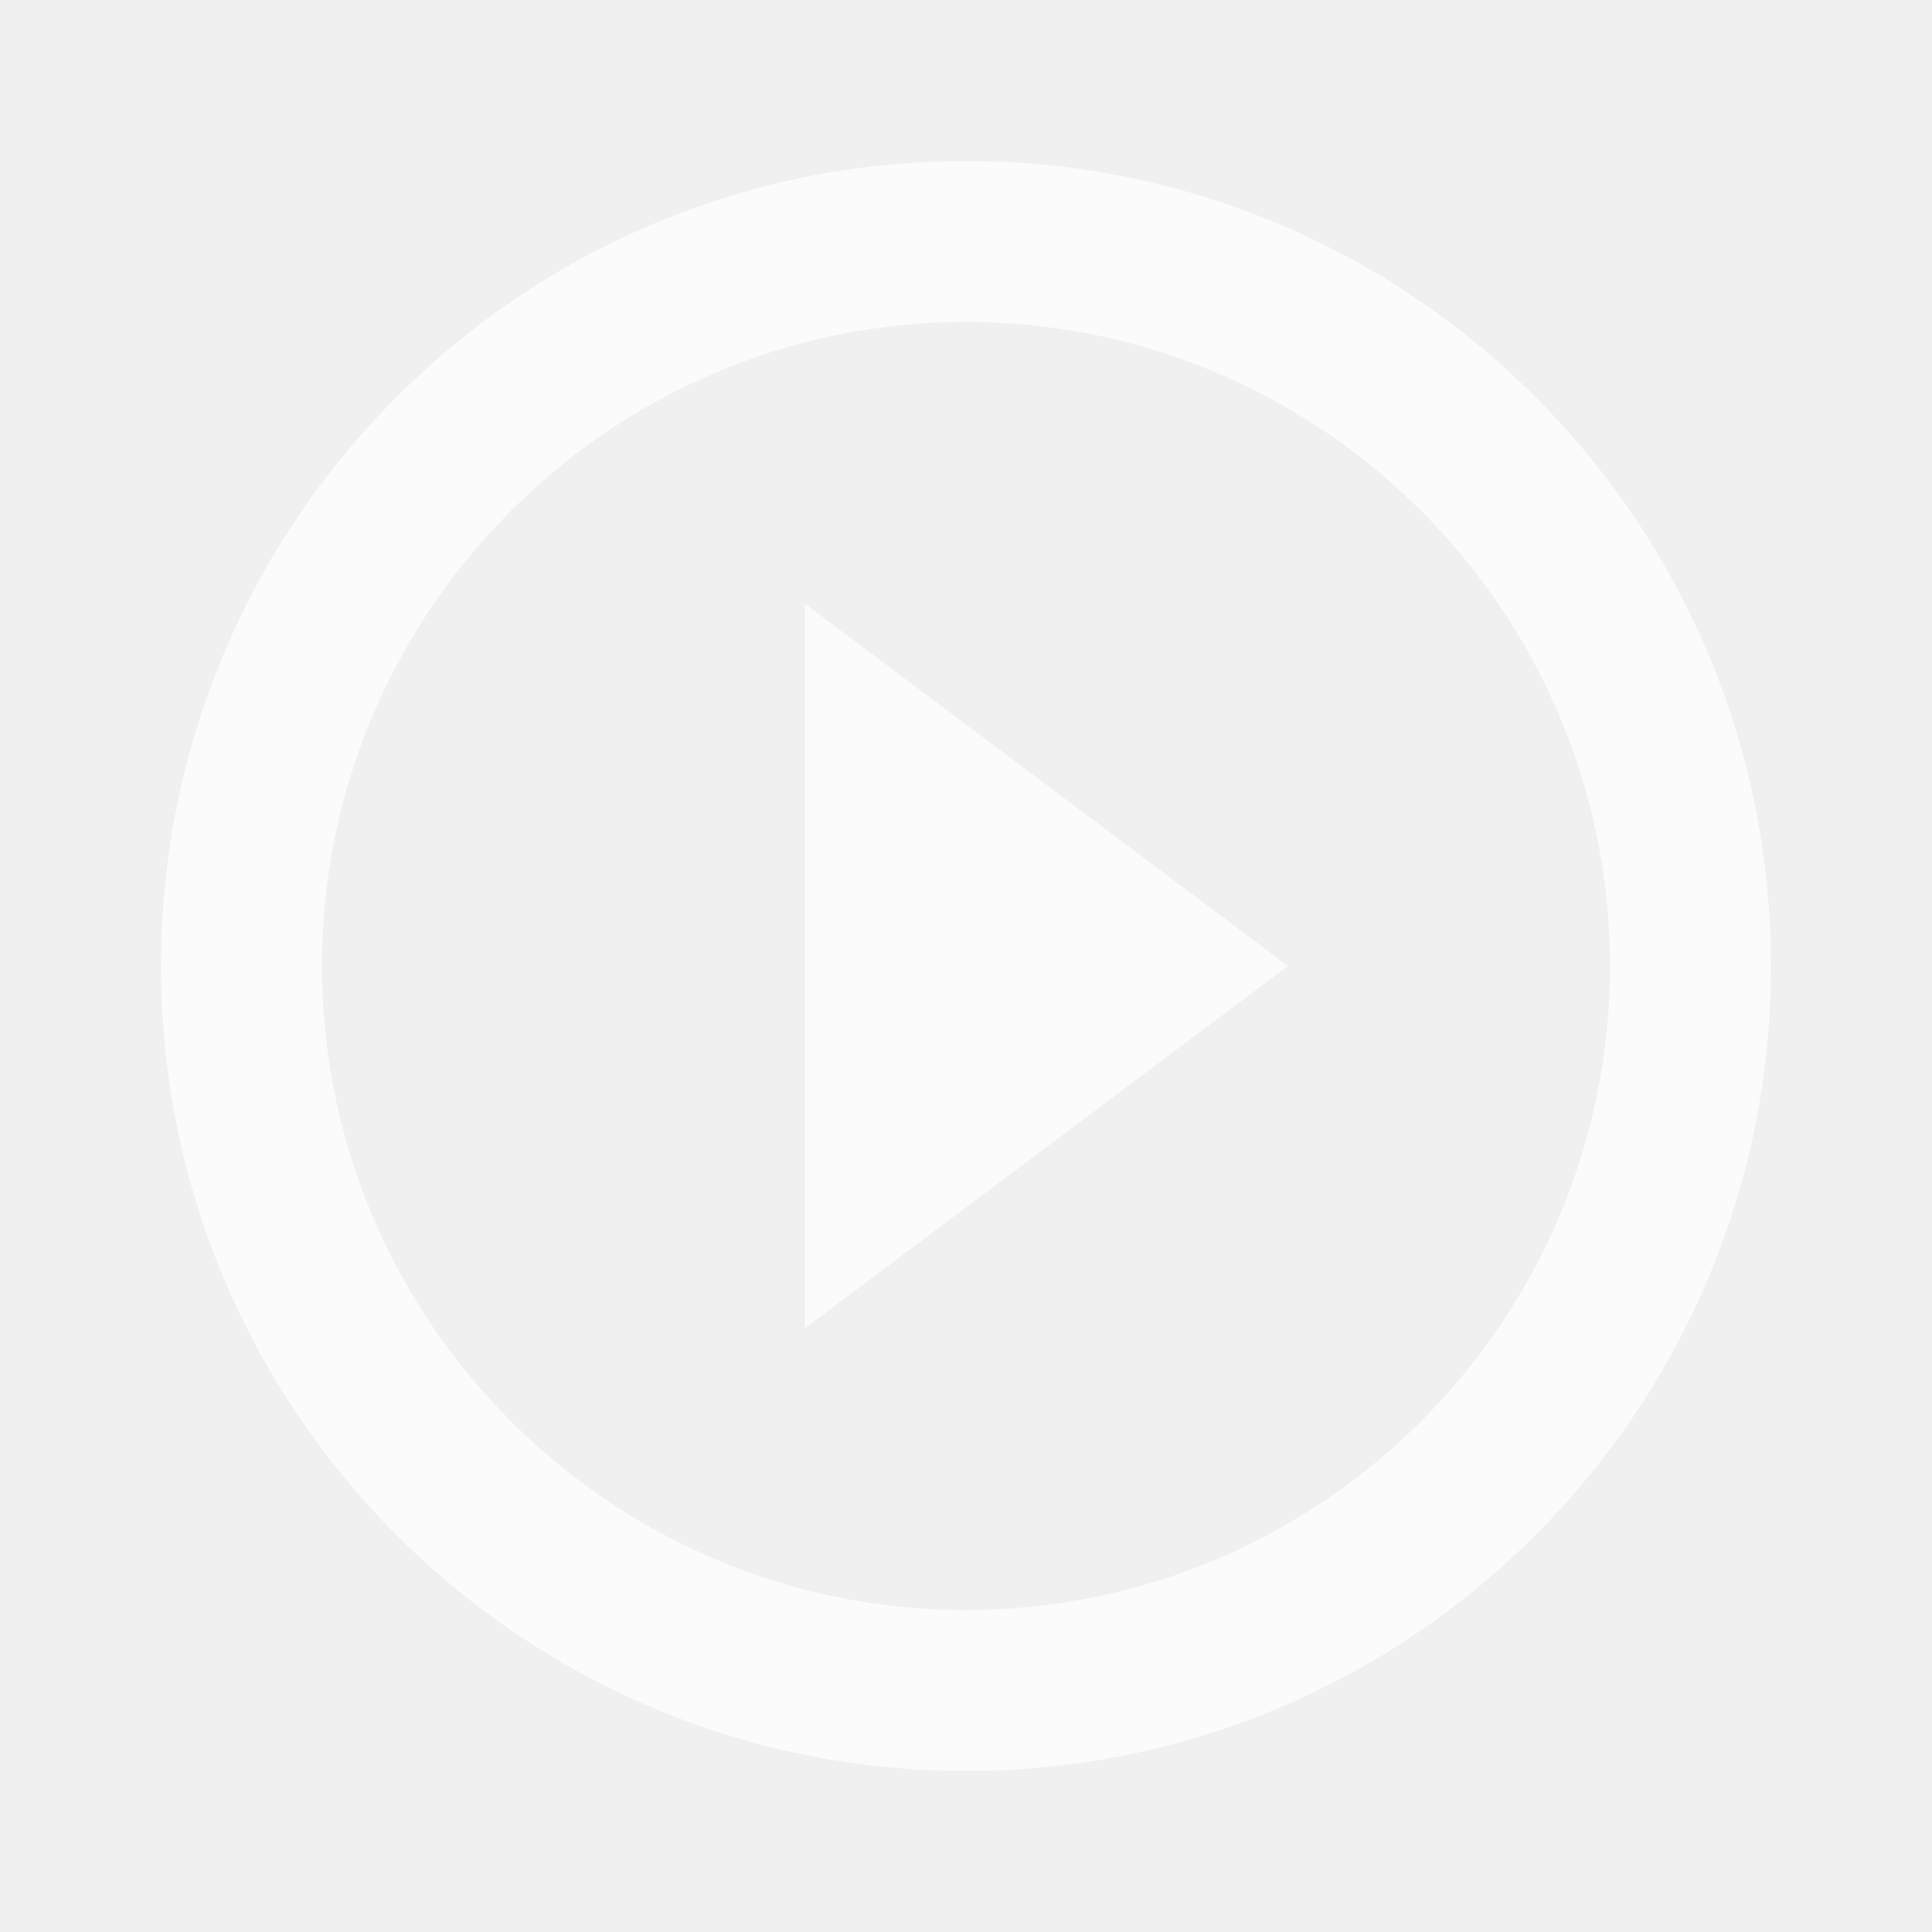
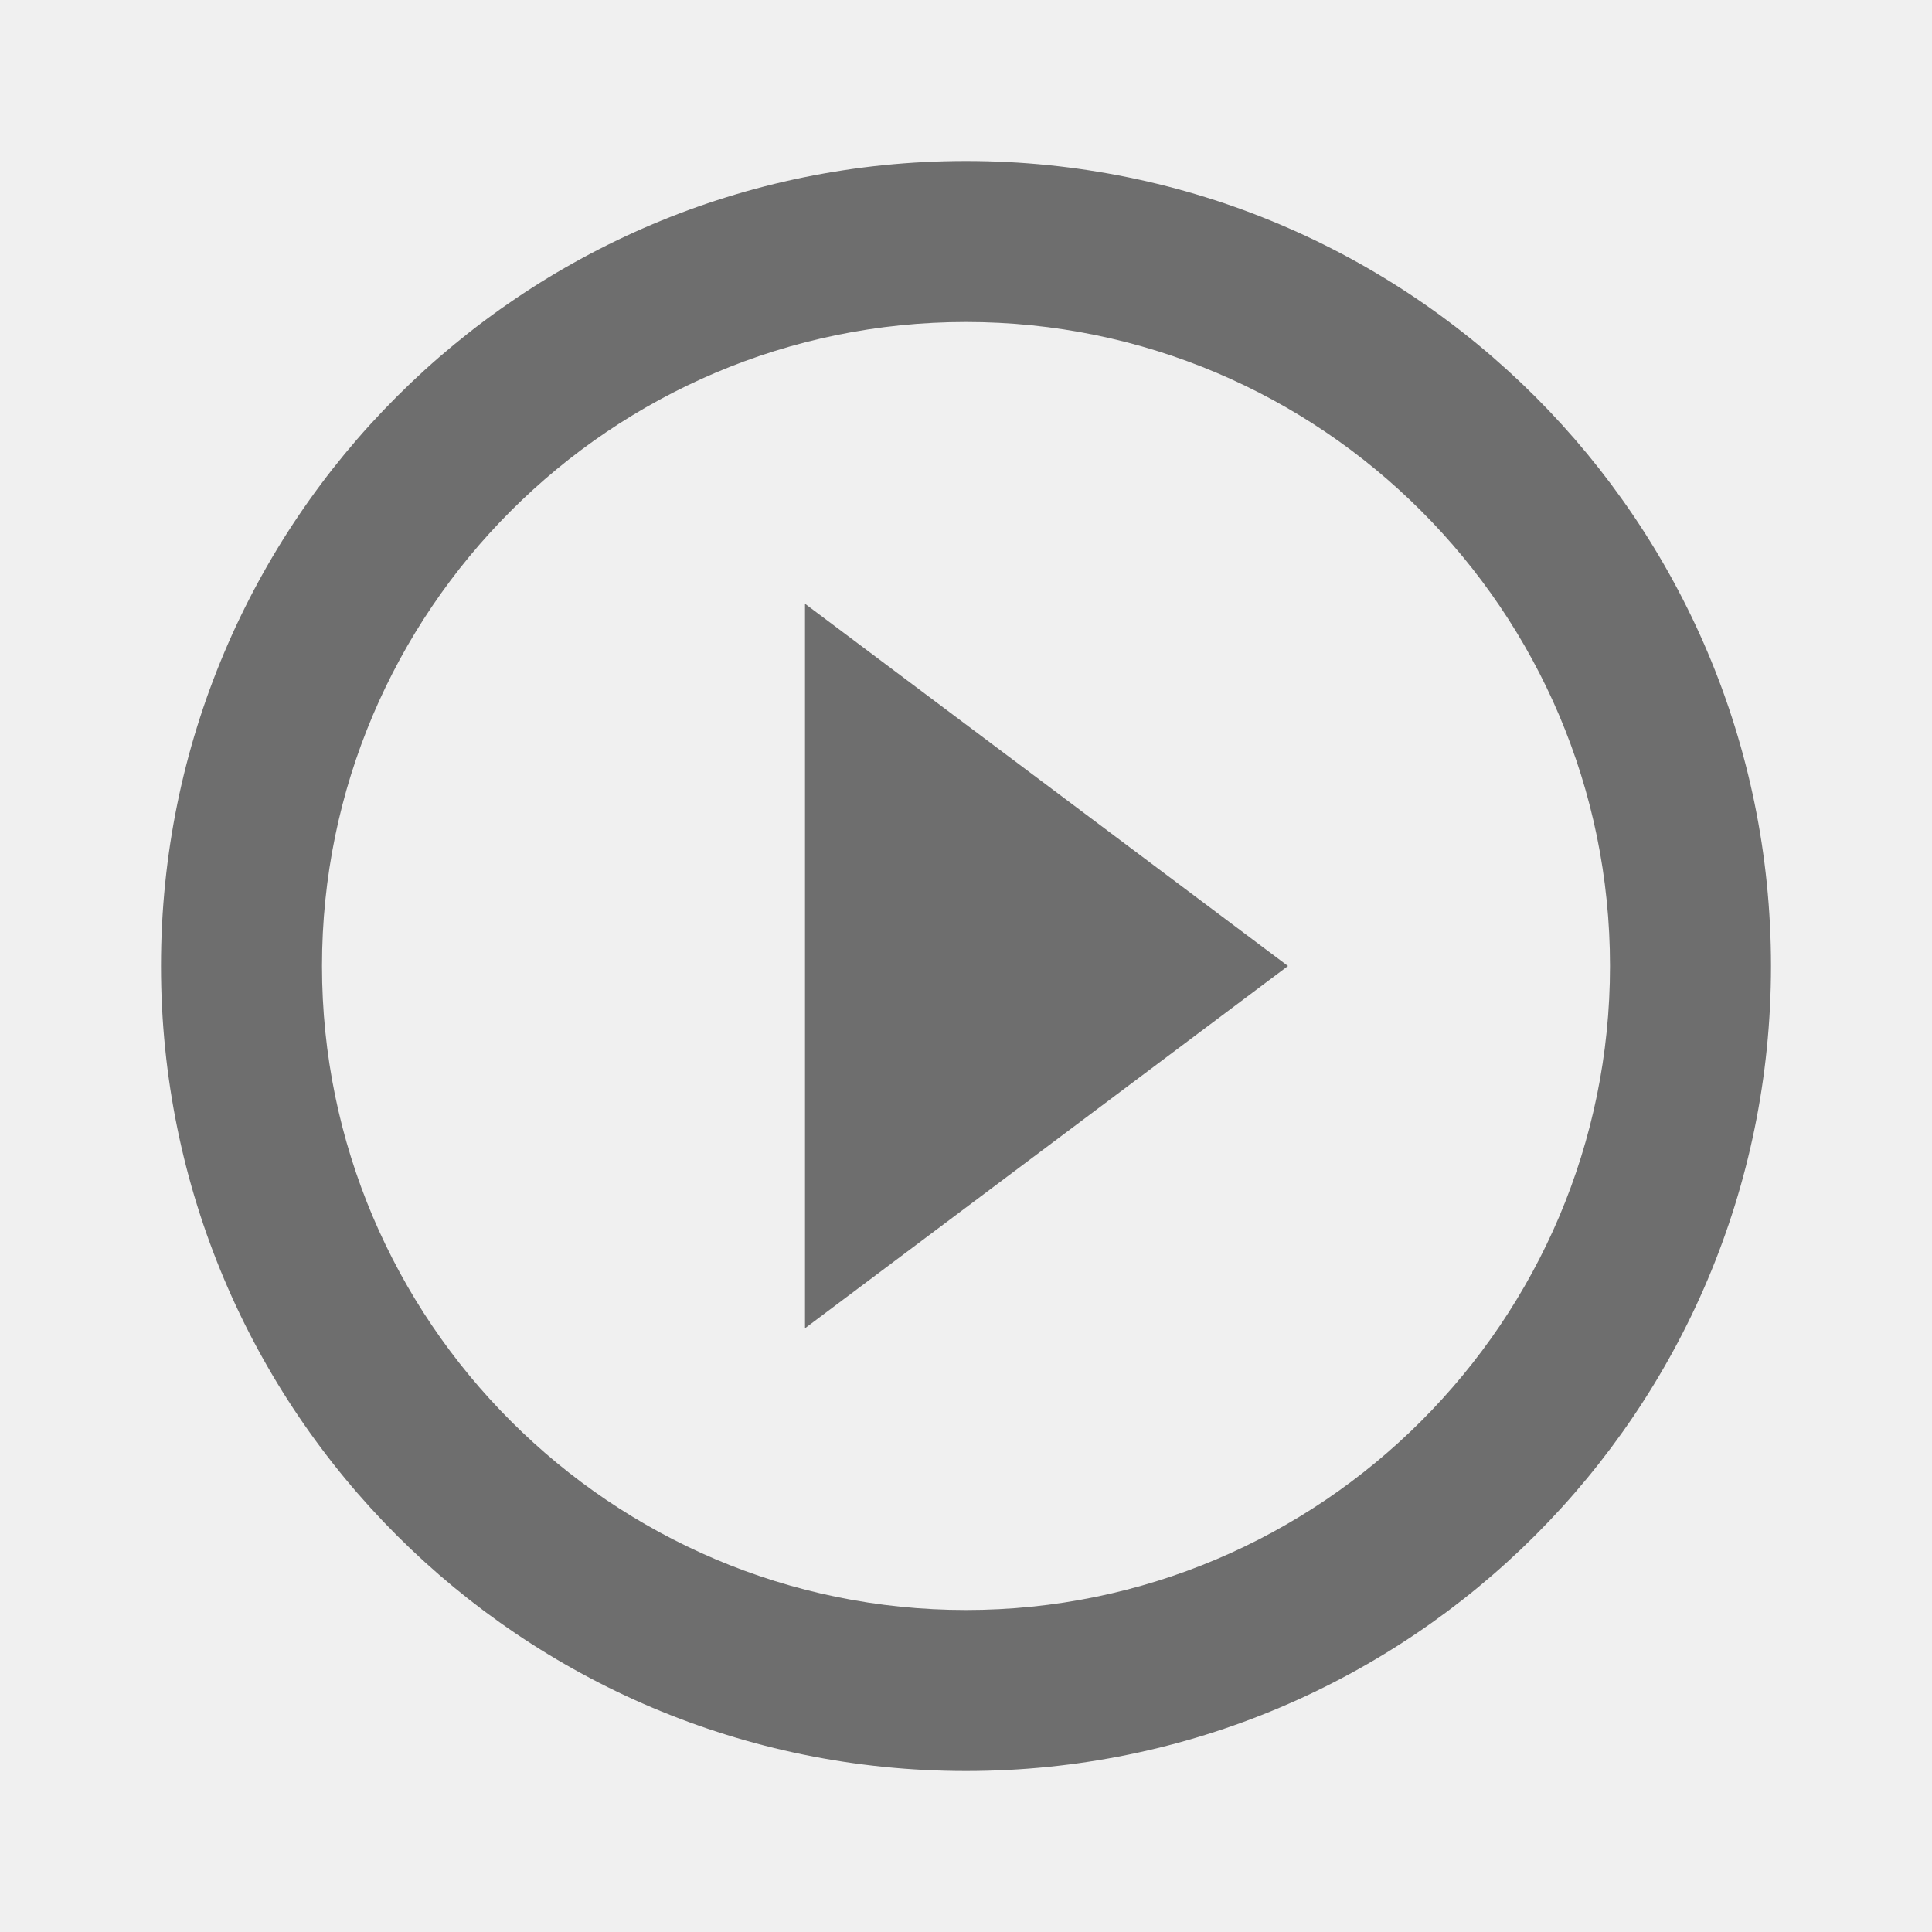
<svg xmlns="http://www.w3.org/2000/svg" width="48" height="48" viewBox="0 0 48 48" id="svg2" version="1.1">
  <defs id="defs10" />
  <path d="M0 0h48v48H0z" fill="none" id="path4" />
-   <path d="M20 33l12-9-12-9v18zm4-29C12.95 4 4 12.95 4 24s8.95 20 20 20 20-8.95 20-20S35.05 4 24 4zm0 36c-8.82 0-16-7.18-16-16S15.18 8 24 8s16 7.18 16 16-7.18 16-16 16z" id="path6" style="fill:#ffffff;fill-opacity:0.702;opacity:1;stroke:none;stroke-opacity:0.38" />
+   <path d="M20 33l12-9-12-9v18zm4-29C12.95 4 4 12.95 4 24s8.95 20 20 20 20-8.95 20-20S35.05 4 24 4zm0 36c-8.82 0-16-7.18-16-16S15.18 8 24 8s16 7.18 16 16-7.18 16-16 16z" id="path6" style="fill:#000000;fill-opacity:0.54;opacity:1;stroke:none;stroke-opacity:0.38" />
</svg>
